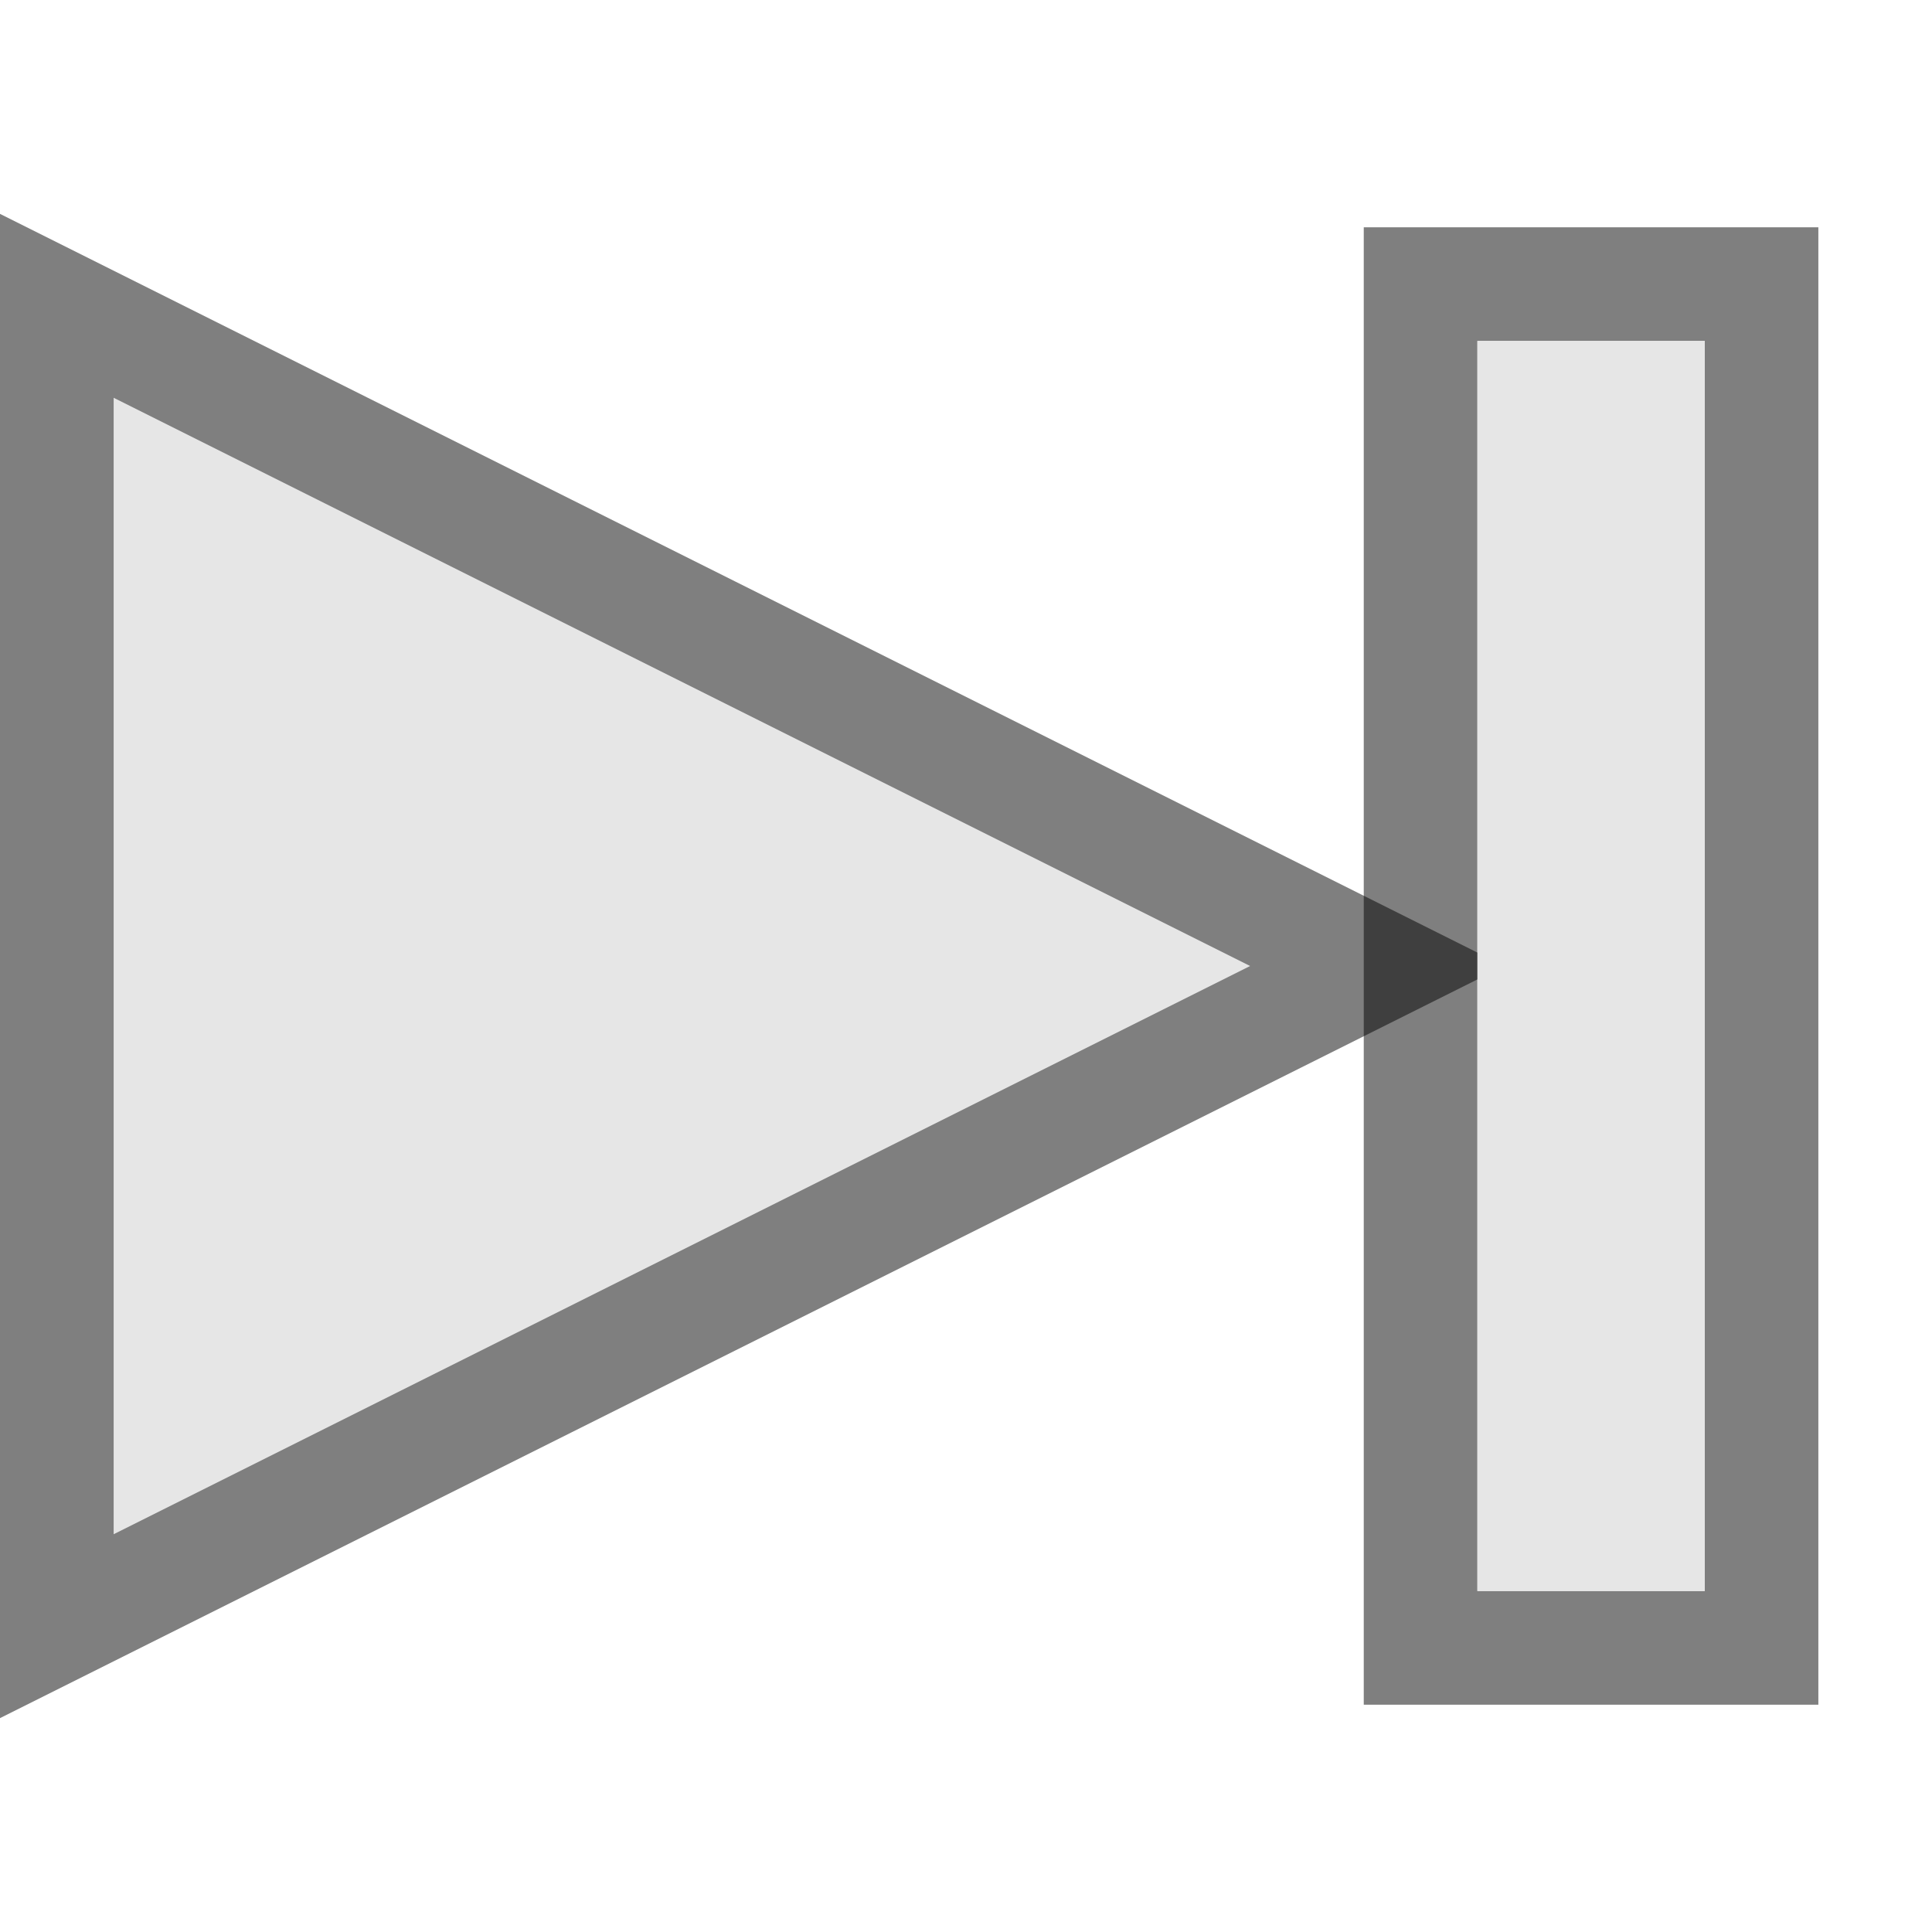
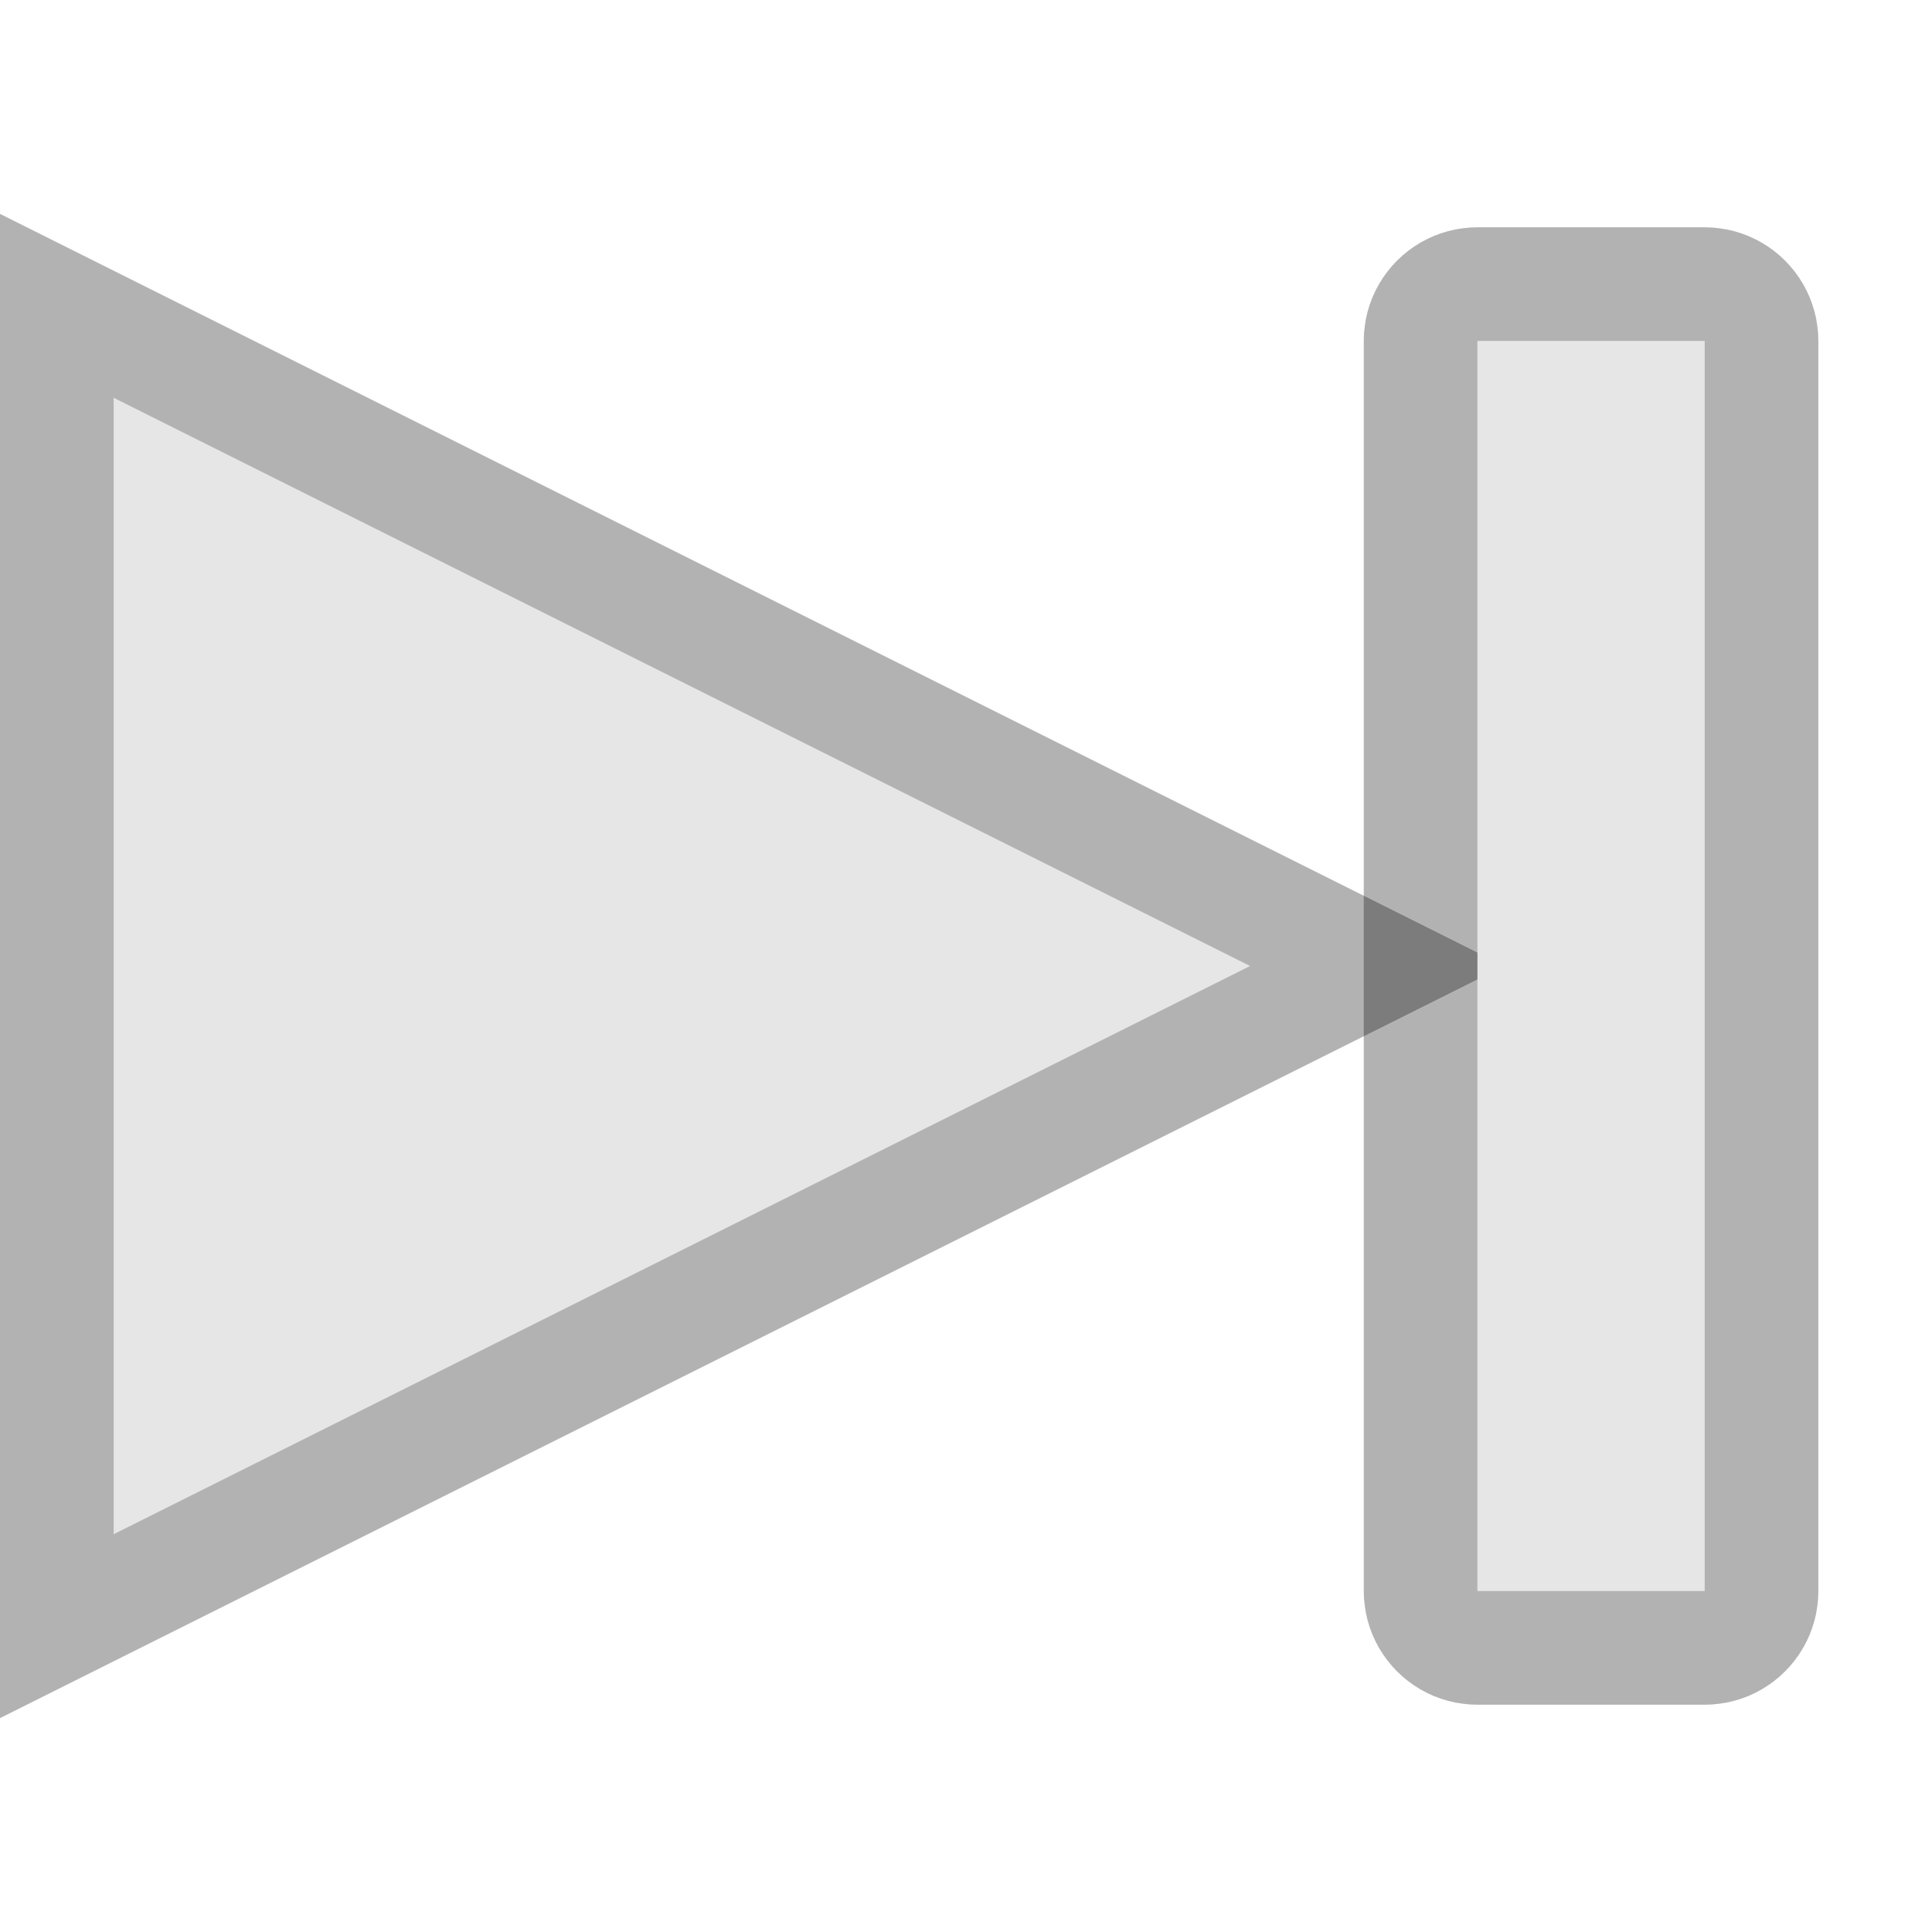
<svg xmlns="http://www.w3.org/2000/svg" width="100%" height="100%" viewBox="0 0 17 17" version="1.1" xml:space="preserve" style="fill-rule:evenodd;clip-rule:evenodd;stroke-miterlimit:3;">
  <g id="Layer1">
    <rect id="rect5" x="-2" y="0" width="21" height="17" style="fill:none;" />
-     <path id="path7" d="M11,8.5l-10,-5l0,10l10,-5Z" style="fill:none;stroke:#000;stroke-opacity:0.502;stroke-width:2px;" />
+     <path id="path7" d="M11,8.5l-10,-5l0,10l10,-5Z" style="fill:none;stroke:#000;stroke-opacity:0.302;stroke-width:2px;" />
    <path id="path9" d="M11,8.5l-10,-5l0,10l10,-5Z" style="fill:#e6e6e6;fill-rule:nonzero;" />
-     <path id="path13" d="M16,15l-4,0l0,-13l4,0l0,13Zm-3,-12l0,11l2,0l0,-11l-2,0Z" style="fill-opacity:0.502;fill-rule:nonzero;" />
-     <rect id="rect15" x="13" y="3" width="2" height="11" style="fill:#e6e6e6;" />
+     <g id="rect15">
+       <rect x="13" y="3" width="2" height="11" style="fill:#e6e6e6;" />
+       <path d="M15.065,2.002l0.066,0.007l0.064,0.01l0.064,0.015l0.062,0.019l0.062,0.023l0.059,0.027l0.058,0.031l0.056,0.035l0.053,0.038l0.05,0.041l0.048,0.045l0.045,0.048l0.041,0.05l0.038,0.053l0.035,0.056l0.031,0.058l0.027,0.059l0.023,0.062l0.019,0.062l0.015,0.064l0.01,0.064l0.007,0.066l0.002,0.065l0,11l-0.002,0.065l-0.007,0.066l-0.01,0.064l-0.015,0.064l-0.019,0.062l-0.023,0.062l-0.027,0.059l-0.031,0.058l-0.035,0.056l-0.038,0.053l-0.041,0.05l-0.045,0.048l-0.048,0.045l-0.05,0.041l-0.053,0.038l-0.056,0.035l-0.058,0.031l-0.059,0.027l-0.062,0.023l-0.062,0.019l-0.064,0.015l-0.064,0.01l-0.066,0.007l-0.065,0.002l-2,0l-0.065,-0.002l-0.066,-0.007l-0.064,-0.01l-0.064,-0.015l-0.062,-0.019l-0.062,-0.023l-0.059,-0.027l-0.058,-0.031l-0.056,-0.035l-0.053,-0.038l-0.05,-0.041l-0.048,-0.045l-0.045,-0.048l-0.041,-0.05l-0.038,-0.053l-0.035,-0.056l-0.031,-0.058l-0.027,-0.059l-0.023,-0.062l-0.019,-0.062l-0.015,-0.064l-0.01,-0.064l-0.007,-0.066l-0.002,-0.065l0,-11l0.002,-0.065l0.007,-0.066l0.01,-0.064l0.015,-0.064l0.019,-0.062l0.023,-0.062l0.027,-0.059l0.031,-0.058l0.035,-0.056l0.038,-0.053l0.041,-0.05l0.045,-0.048l0.048,-0.045l0.05,-0.041l0.053,-0.038l0.056,-0.035l0.058,-0.031l0.059,-0.027l0.062,-0.023l0.062,-0.019l0.064,-0.015l0.064,-0.01l0.066,-0.007l0.065,-0.002l2,0l0.065,0.002Zm-2.065,0.998l0,11l2,0l0,-11l-2,0Z" style="fill-opacity:0.302;" />
+     </g>
  </g>
</svg>
